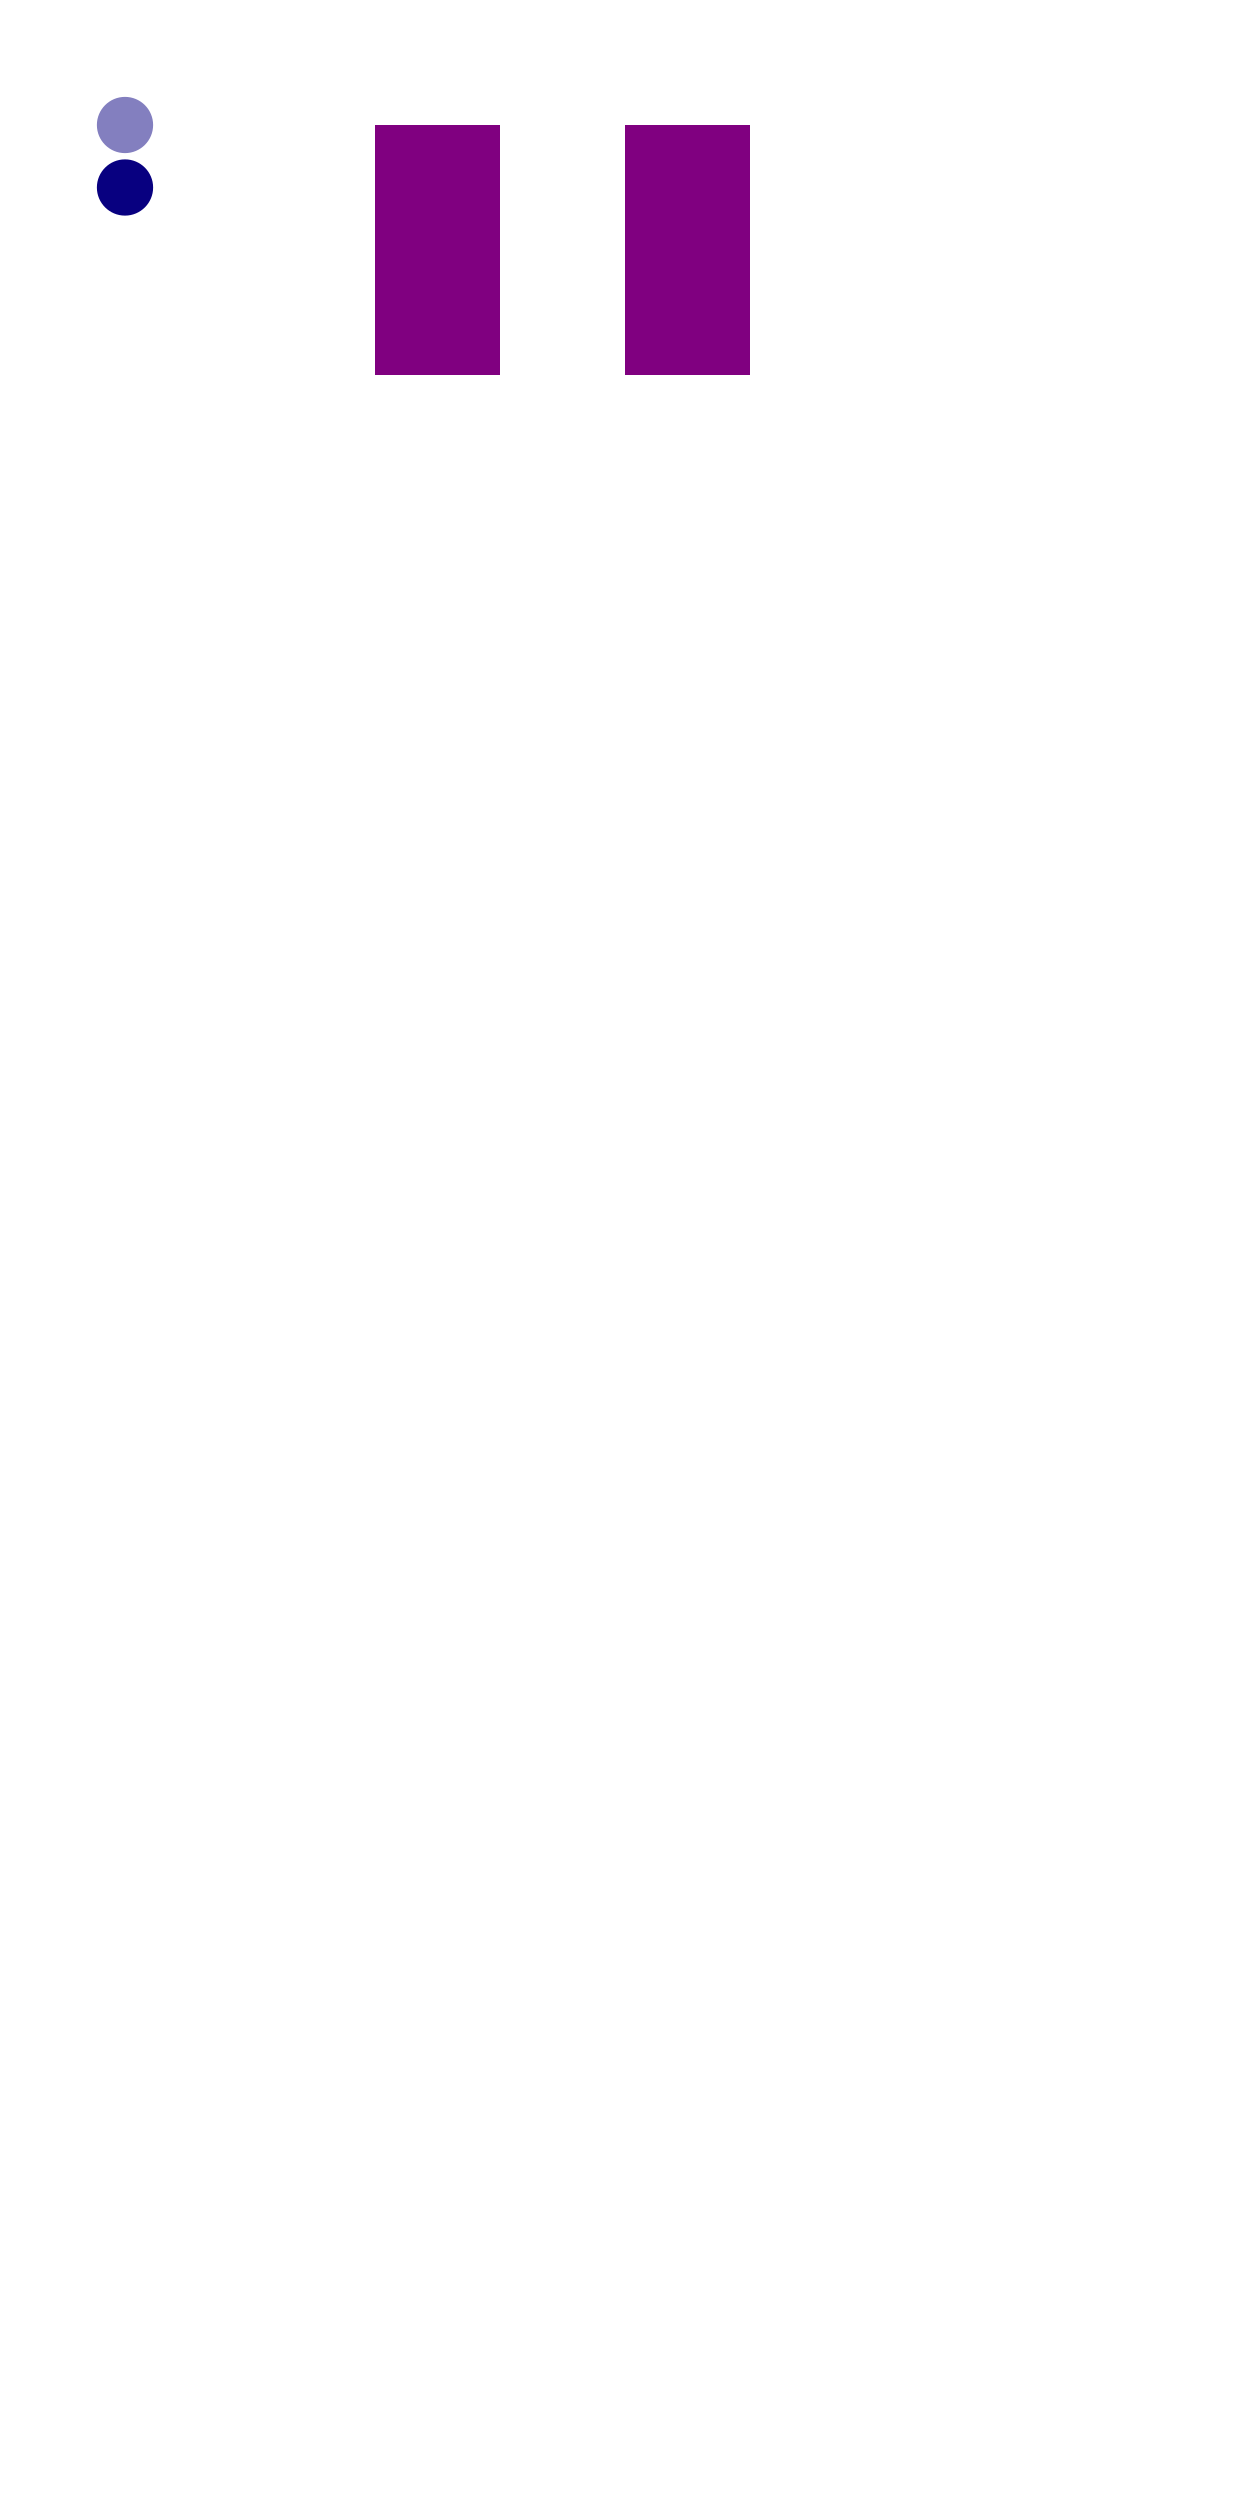
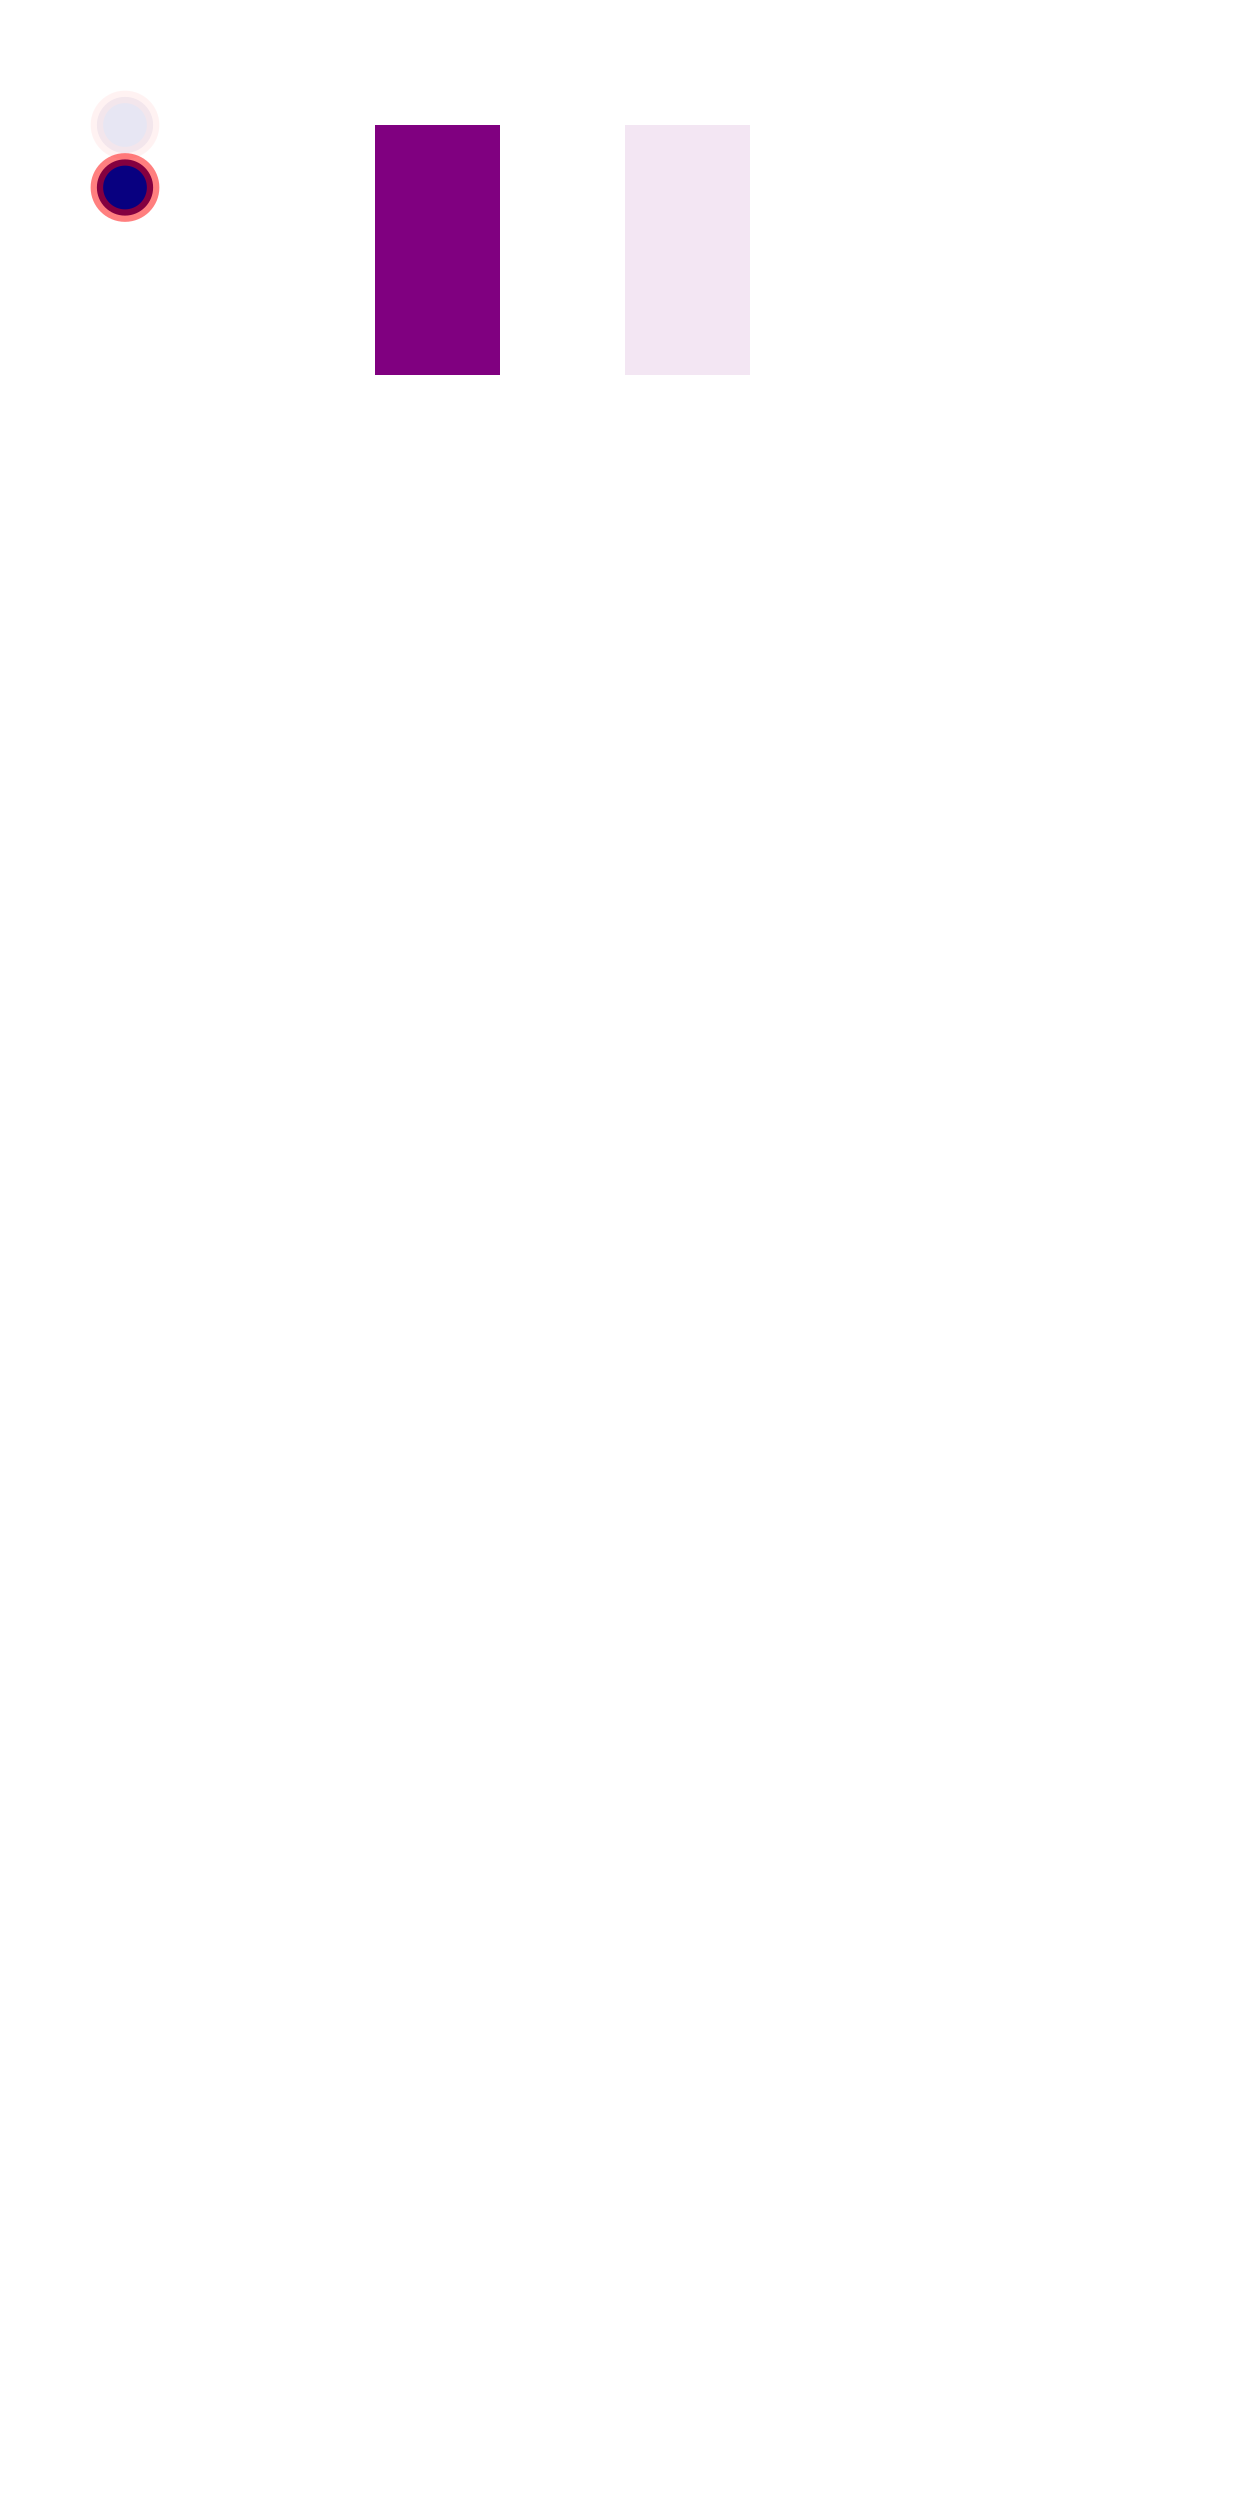
<svg xmlns="http://www.w3.org/2000/svg" id="svg" width="100mm" height="200mm" viewBox="0 0 100 200" version="1.1">
  <defs id="defs">
-     <circle id="my_circle" cx="0" cy="0" r="2.25" style="opacity:1;fill:#080080;stroke-width:0.2" />
+     <circle id="my_circle" cx="0" cy="0" r="2.25" style="opacity:1;fill:#080080;stroke:#ff0000;stroke-width:1.0;stroke-opacity:0.5;" />
    <rect id="my_rect" x="0" y="0" width="10" height="20" style="opacity:1;fill:#800080;stroke-width:0.2;" />
  </defs>
  <g id="layer1">
    <g id="layer2">
-       <use href="#my_circle" transform="translate(10,10)" style="opacity:0.5" id="circle_left" />
-       <use href="#my_circle" x="10" y="15" />
+       <use href="#my_circle" transform="translate(10,10)" style="opacity:0.1;fill:#0000ff;stroke:#00ff00;stroke-width:2.5;" id="circle_left" />
+       <use href="#my_circle" x="10" y="15" style="stroke-width:2.5" />
      <use href="#my_rect" x="30" y="10" id="rect_1" />
-       <use href="#my_rect" transform="translate(50,10)" id="rect_2" />
+       <use href="#my_rect" transform="translate(50,10)" id="rect_2" style="opacity:0.1" />
    </g>
  </g>
</svg>
